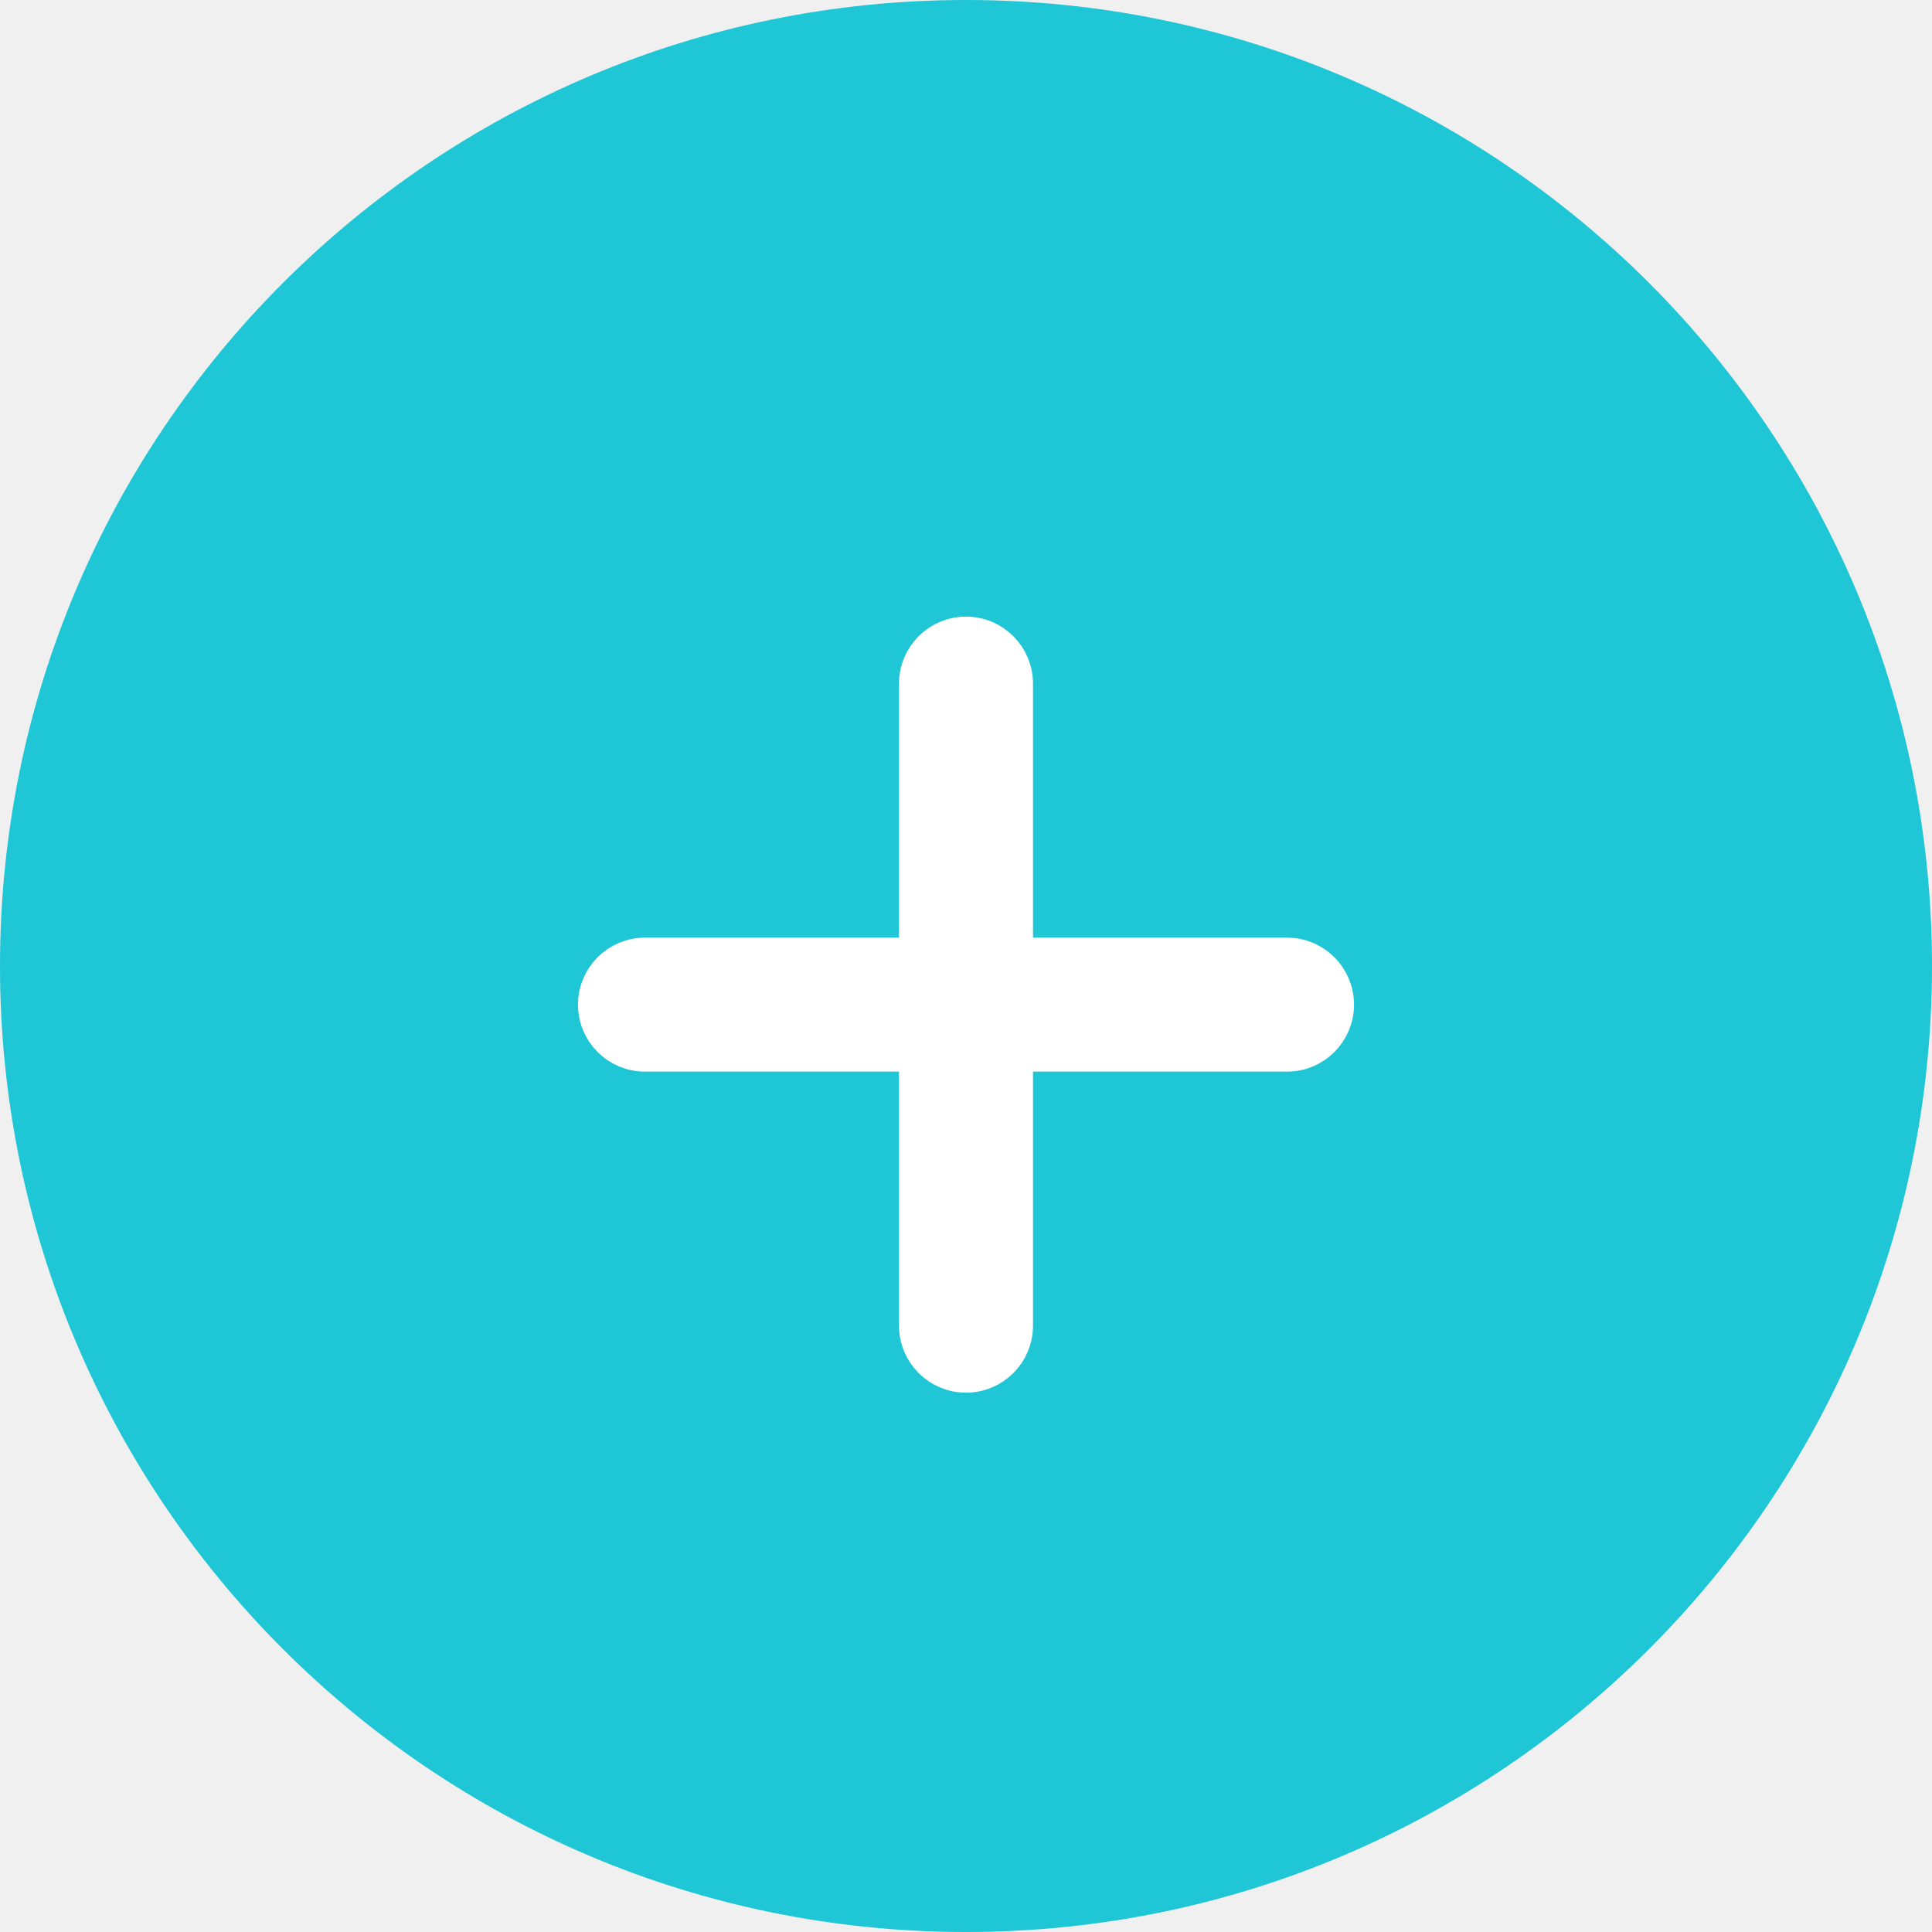
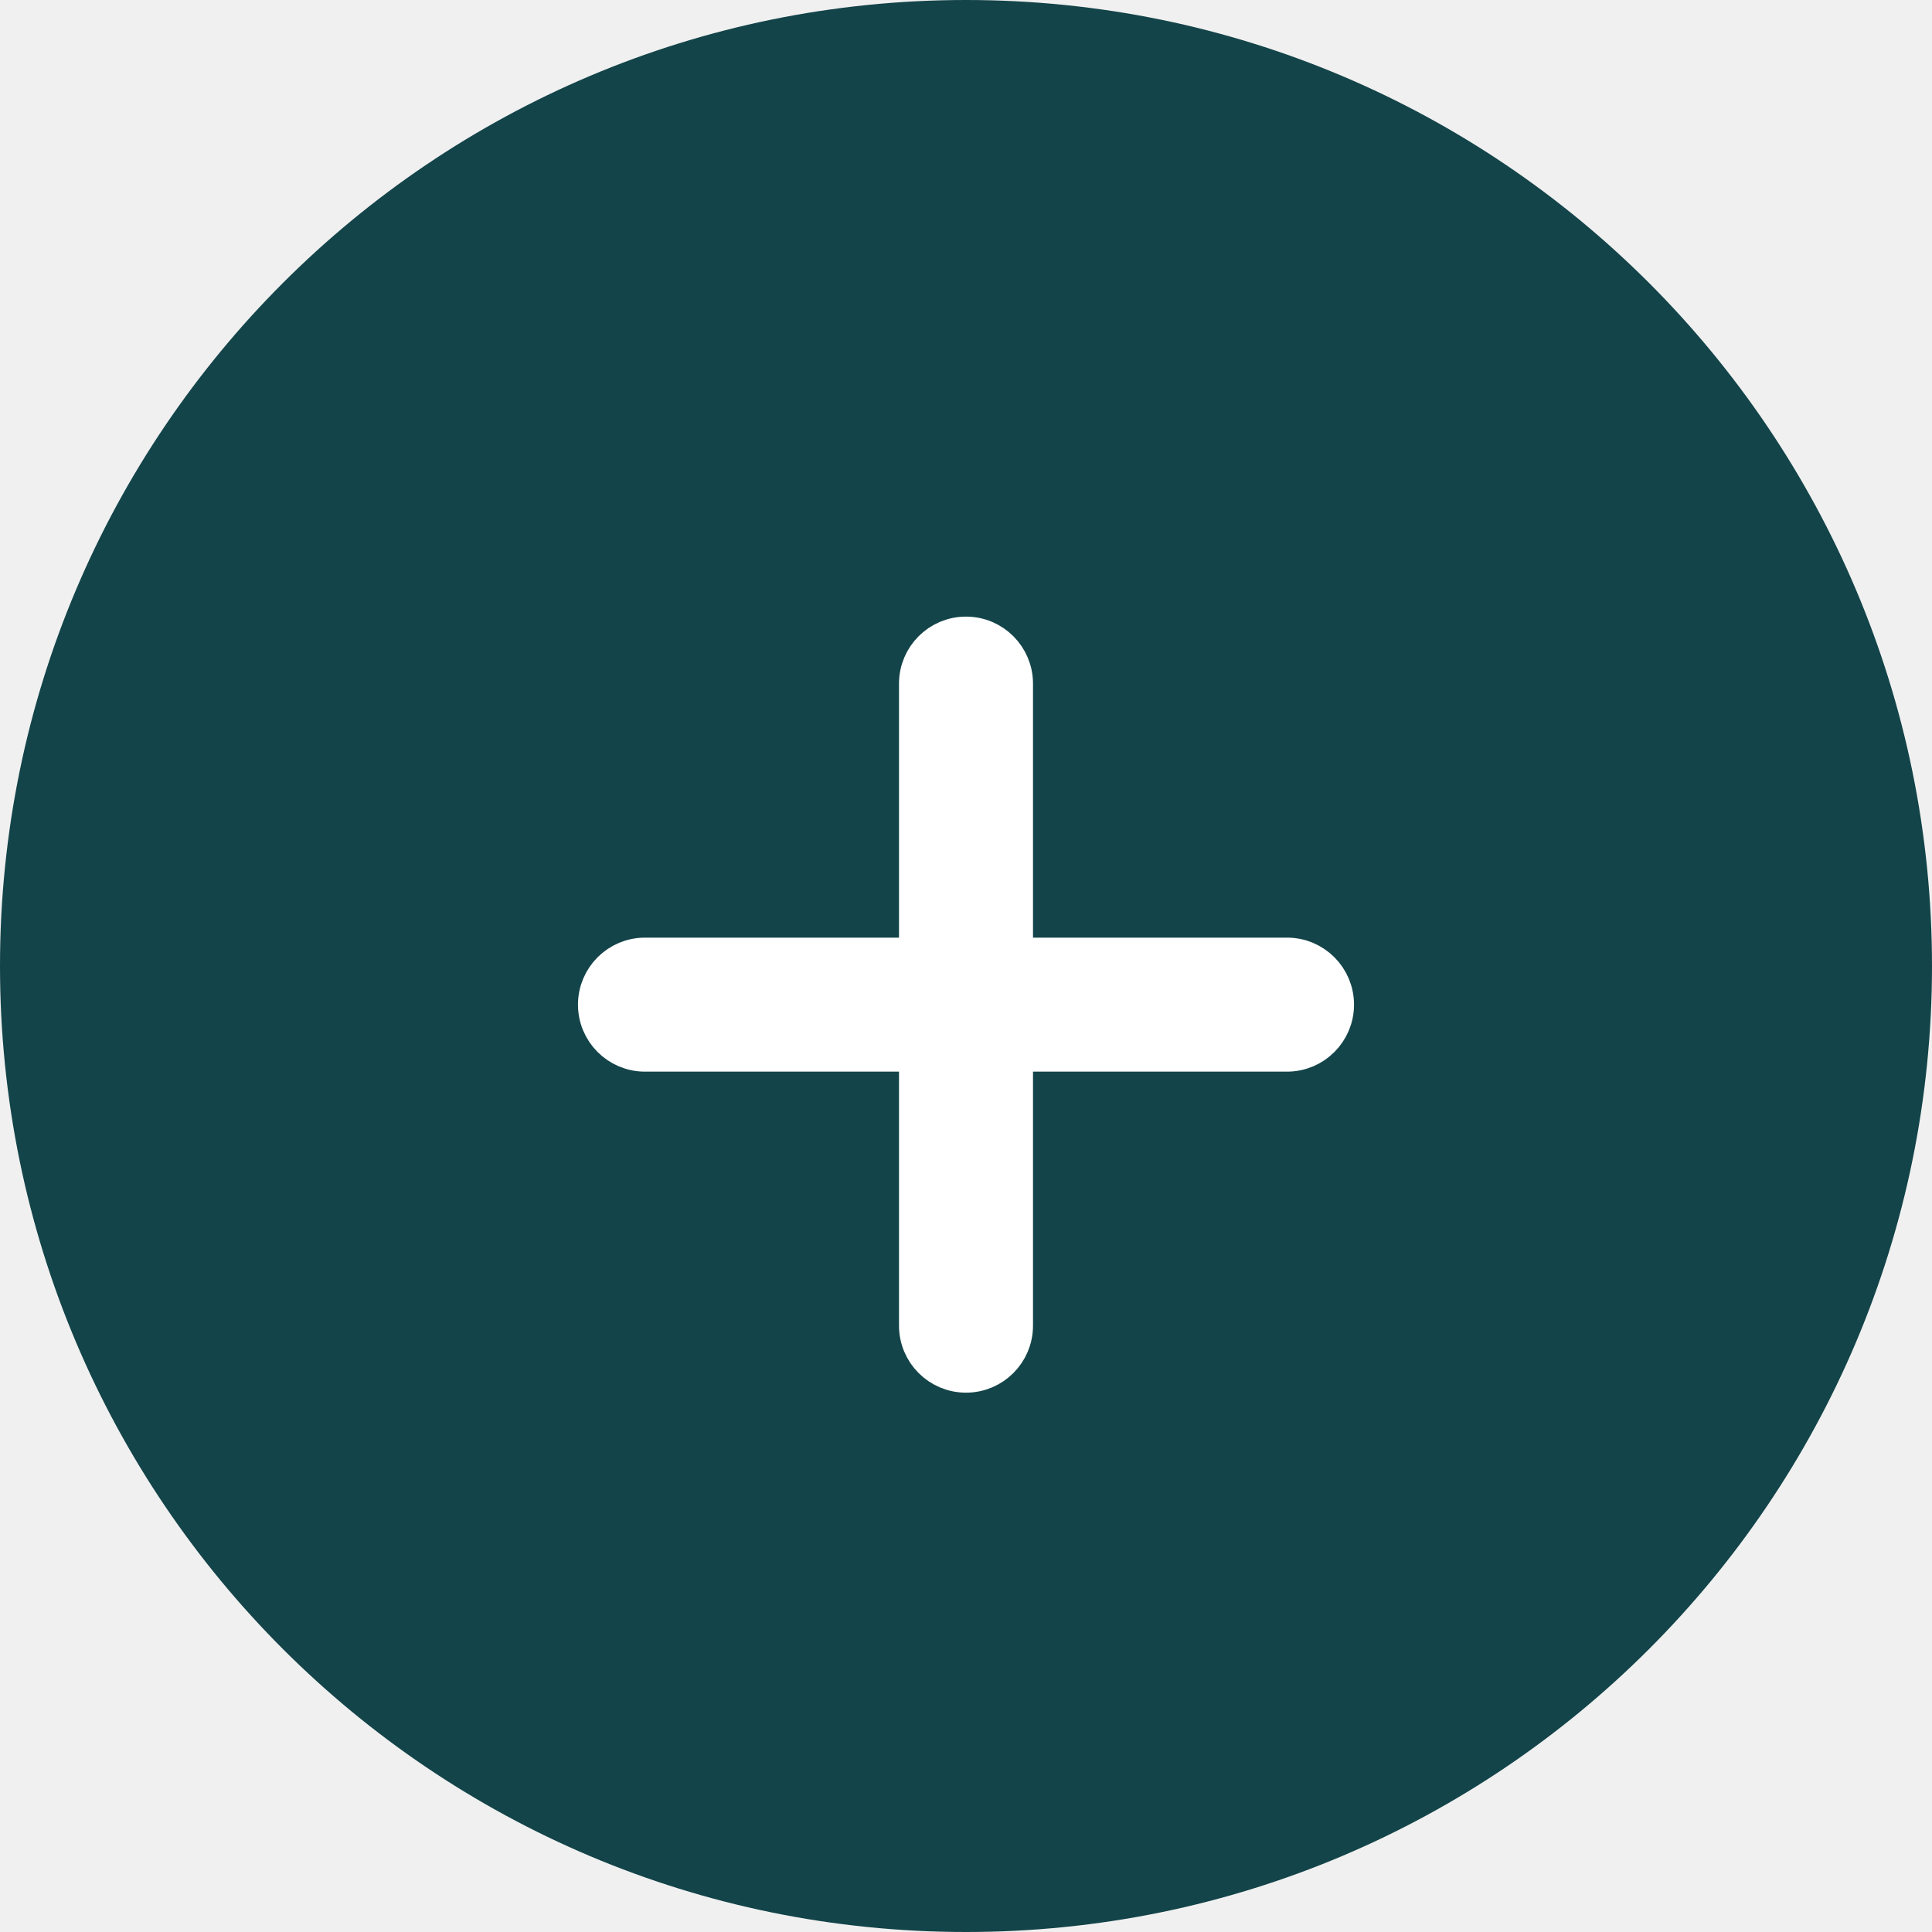
<svg xmlns="http://www.w3.org/2000/svg" width="50" height="50" viewBox="0 0 50 50" fill="none">
-   <rect width="50" height="50" rx="25" fill="#1FC6D5" />
+   <rect width="50" height="50" rx="25" fill="#134449" />
  <path d="M26.213 17.692C26.213 17.022 25.67 16.479 25 16.479C24.33 16.479 23.787 17.022 23.787 17.692V34.308C23.787 34.978 24.33 35.521 25 35.521C25.67 35.521 26.213 34.978 26.213 34.308V17.692Z" fill="white" stroke="white" stroke-width="1.042" stroke-linecap="round" stroke-linejoin="round" />
  <path d="M16.692 24.787C16.022 24.787 15.479 25.33 15.479 26C15.479 26.67 16.022 27.213 16.692 27.213H33.308C33.978 27.213 34.521 26.67 34.521 26C34.521 25.33 33.978 24.787 33.308 24.787H16.692Z" fill="white" stroke="white" stroke-width="1.042" stroke-linecap="round" stroke-linejoin="round" />
</svg>
